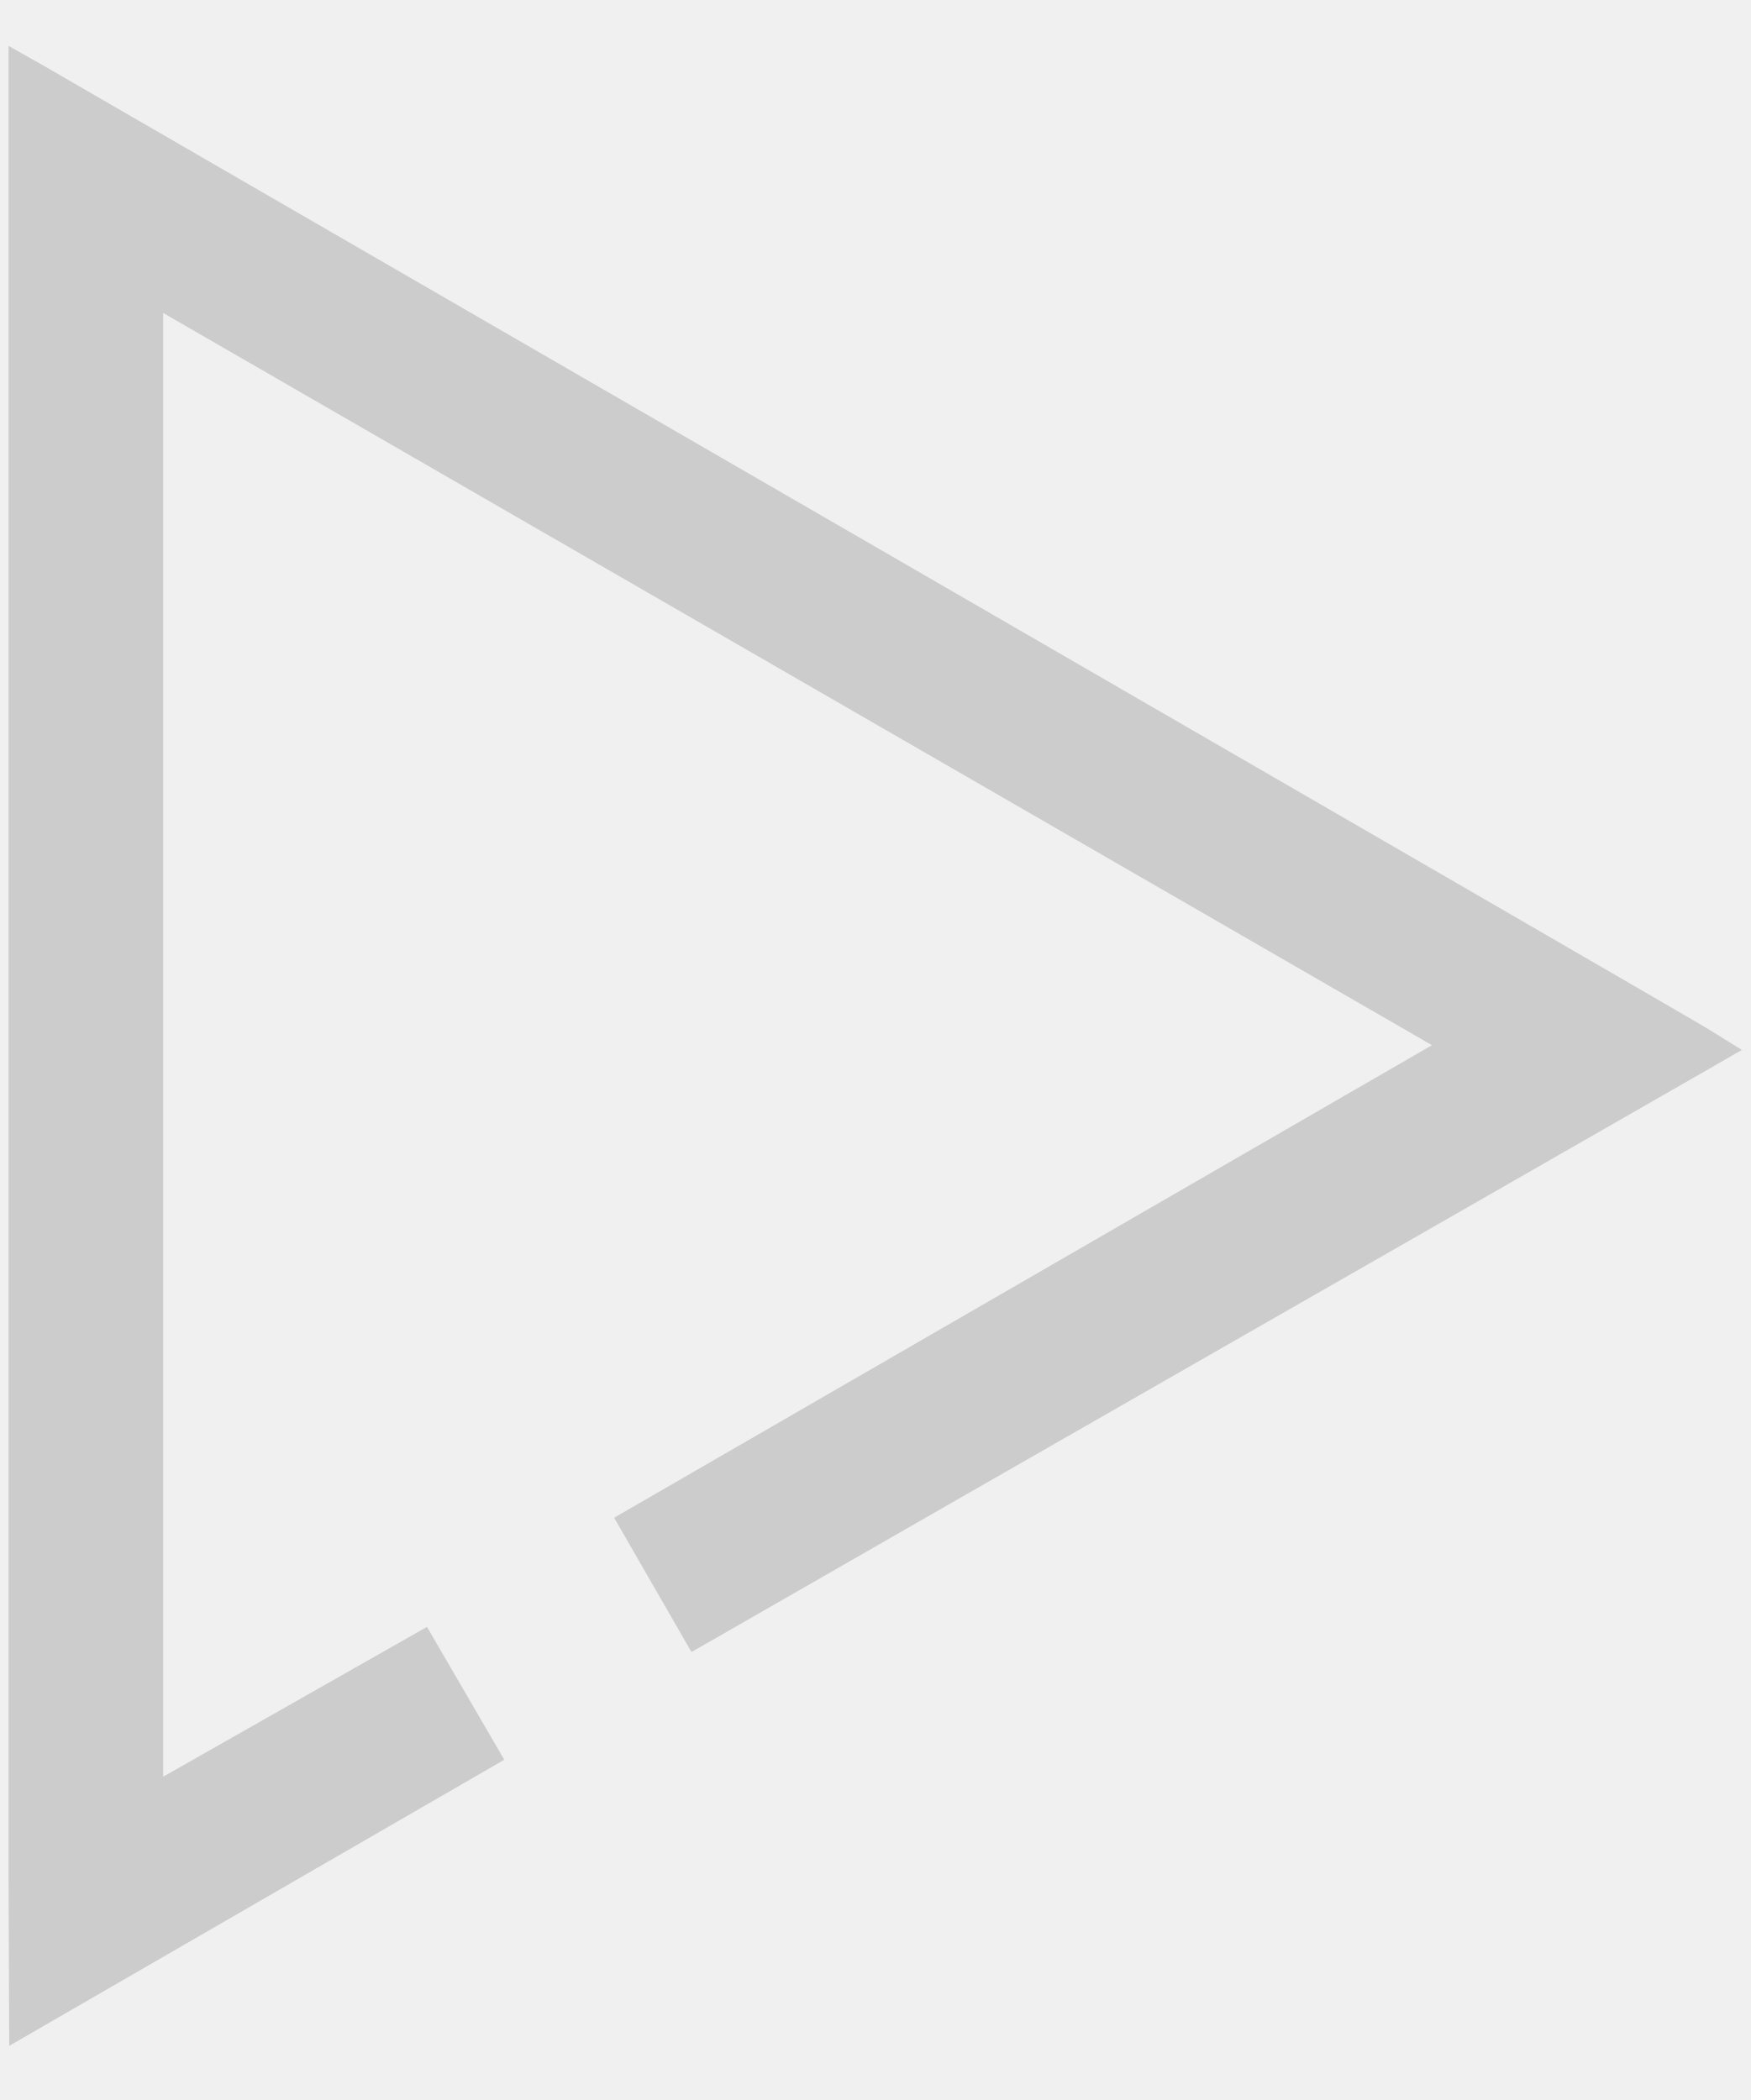
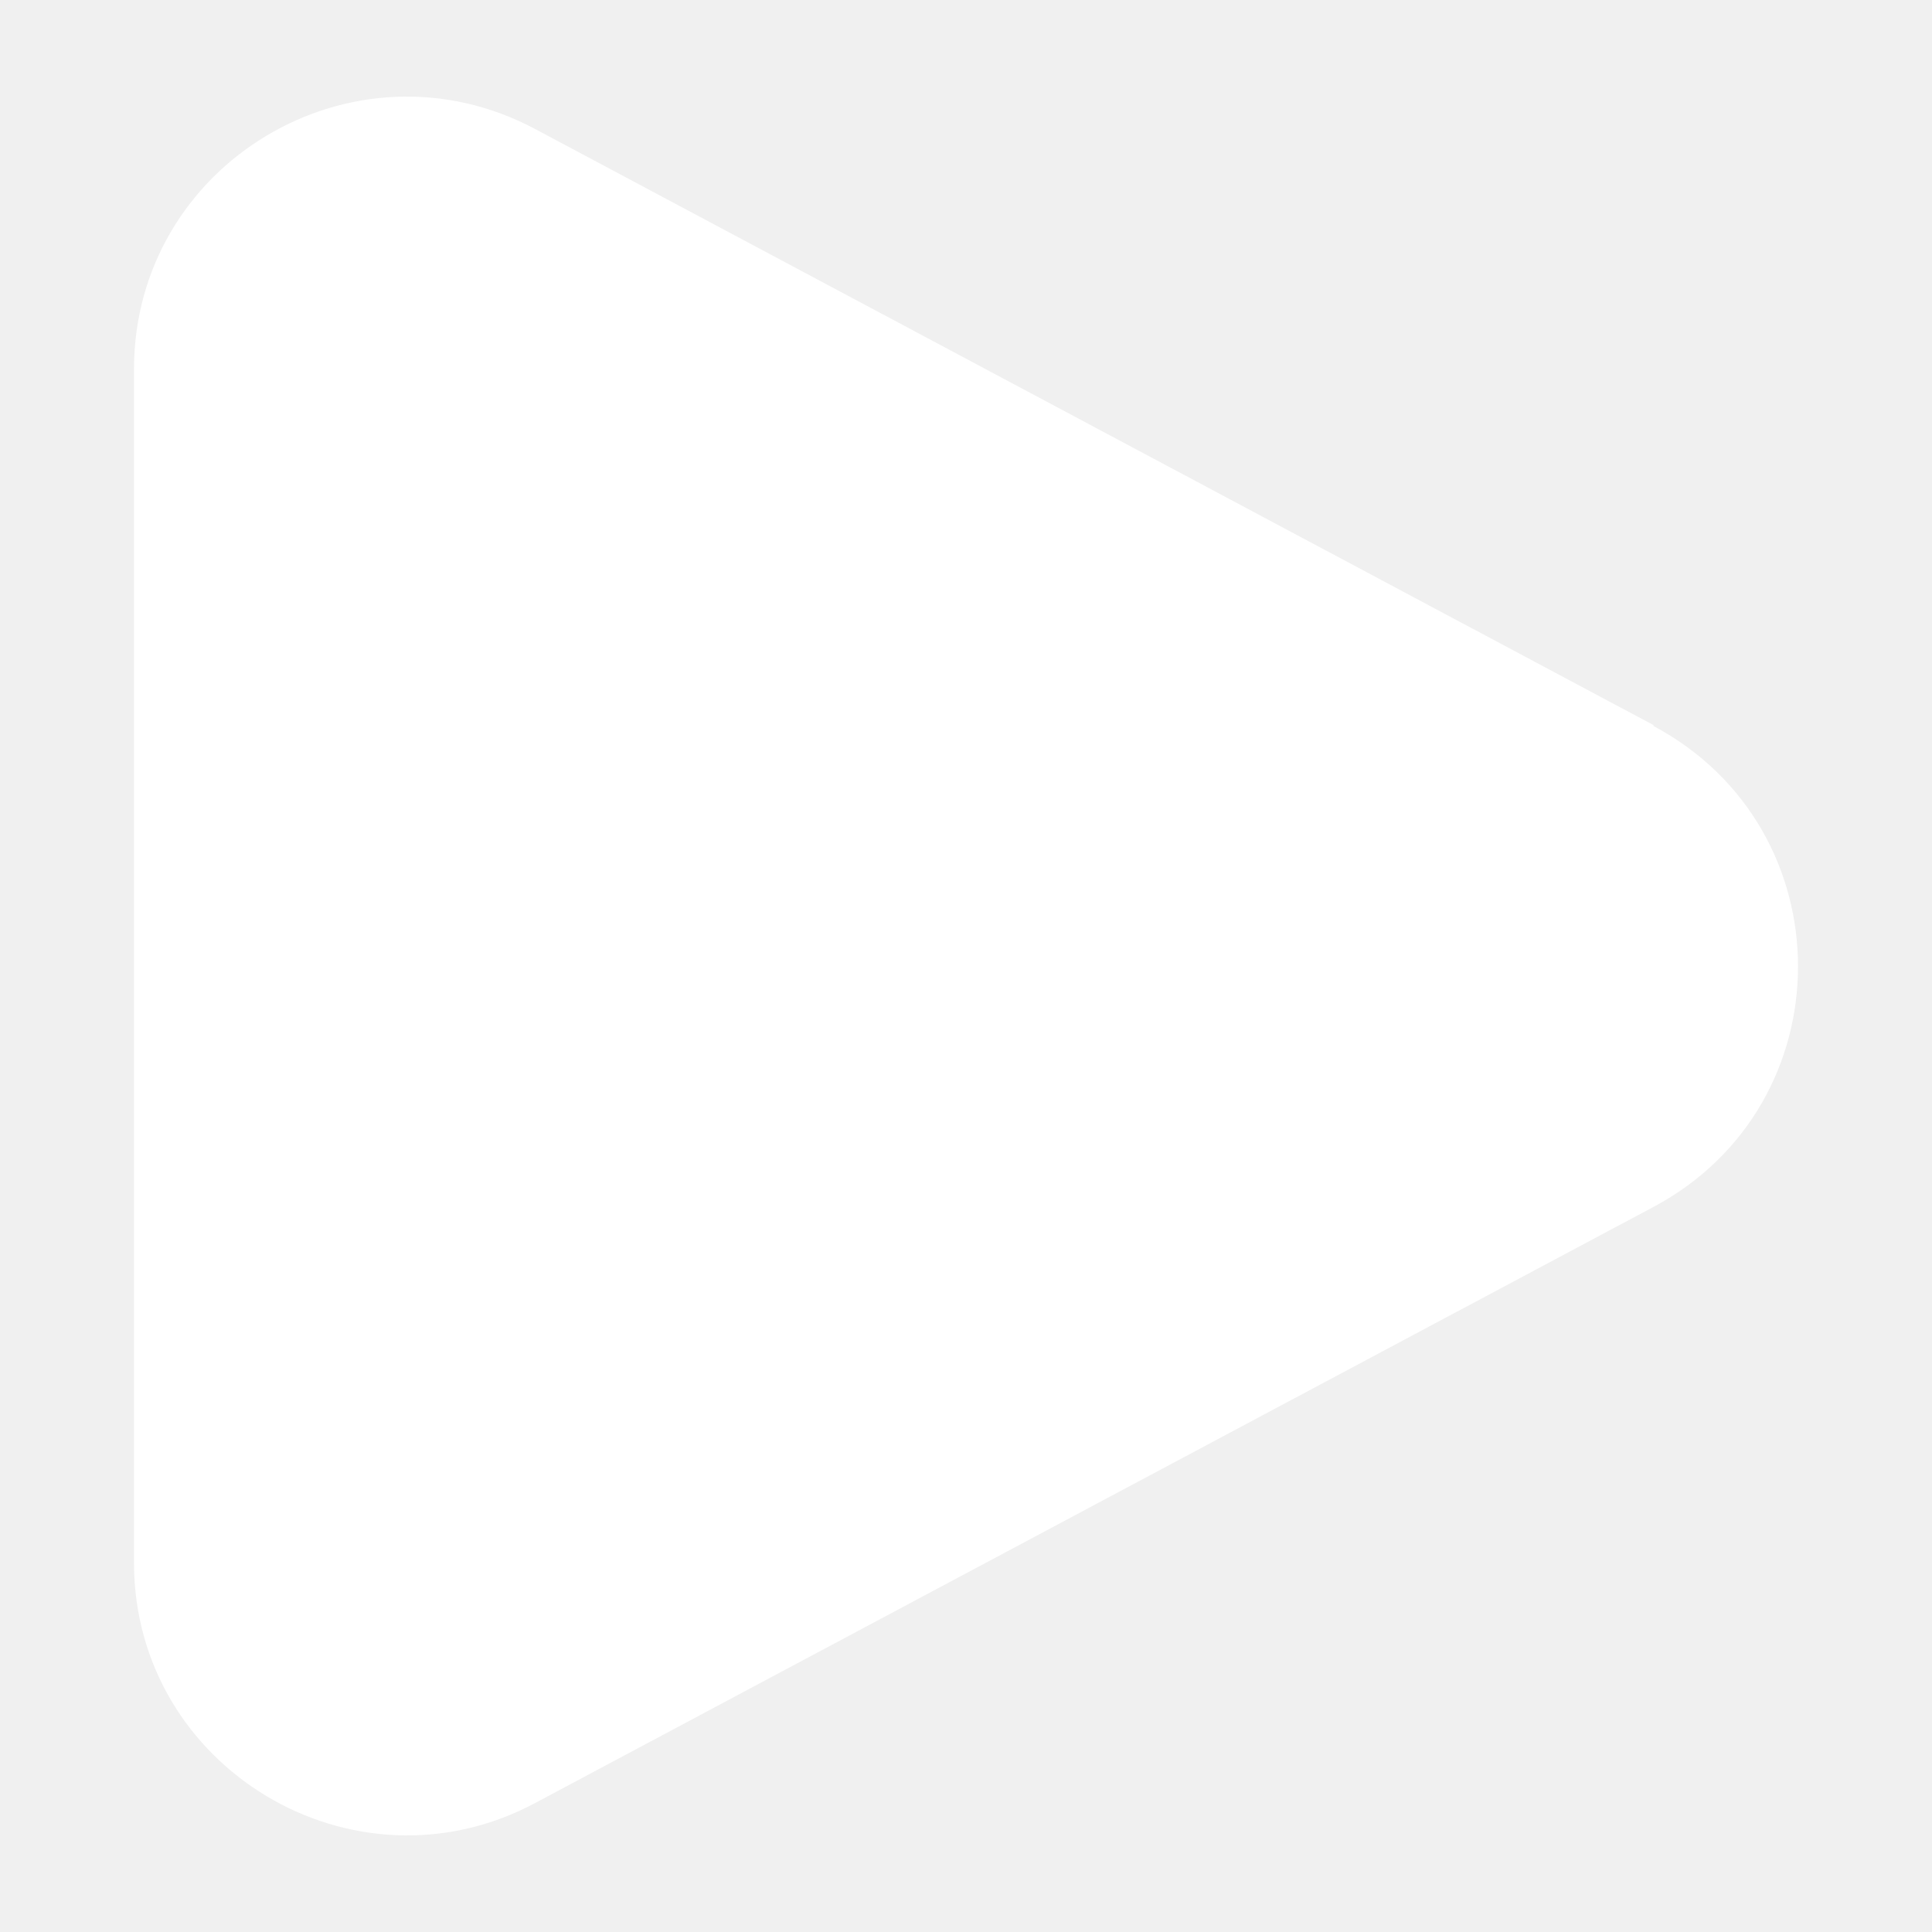
- <svg xmlns="http://www.w3.org/2000/svg" width="70" height="84" viewBox="0 0 70 84" fill="none">
-   <g clip-path="url(#clip0_778_10098)">
-     <path d="M68.302 41.156C67.244 40.505 4.437 4.193 1.78 2.648L0.342 1.834V75.163L0.369 81.834L20.166 70.39L17.075 65.075L6.525 71.068V12.519L57.264 41.807L24.559 60.709L27.651 66.078L28.464 65.617C41.725 57.997 55.014 50.404 68.247 42.81L69.657 41.997L68.302 41.156Z" fill="#CCCCCC" />
-   </g>
-   <defs>
-     <clipPath id="clip0_778_10098">
-       <rect width="69.315" height="83.333" fill="white" transform="translate(0.342285 0.166992)" />
-     </clipPath>
-   </defs>
+ <svg xmlns="http://www.w3.org/2000/svg" width="56" height="56" viewBox="0 0 56 56" fill="none">
+   <path fill-rule="evenodd" clip-rule="evenodd" d="M47.926 21.043C53.513 24.019 53.513 32.008 47.926 34.984L15.501 52.267C10.254 55.06 3.884 51.248 3.884 45.296V10.704C3.884 4.752 10.228 0.94 15.501 3.734L47.926 21.016V21.043Z" fill="white" />
</svg>
